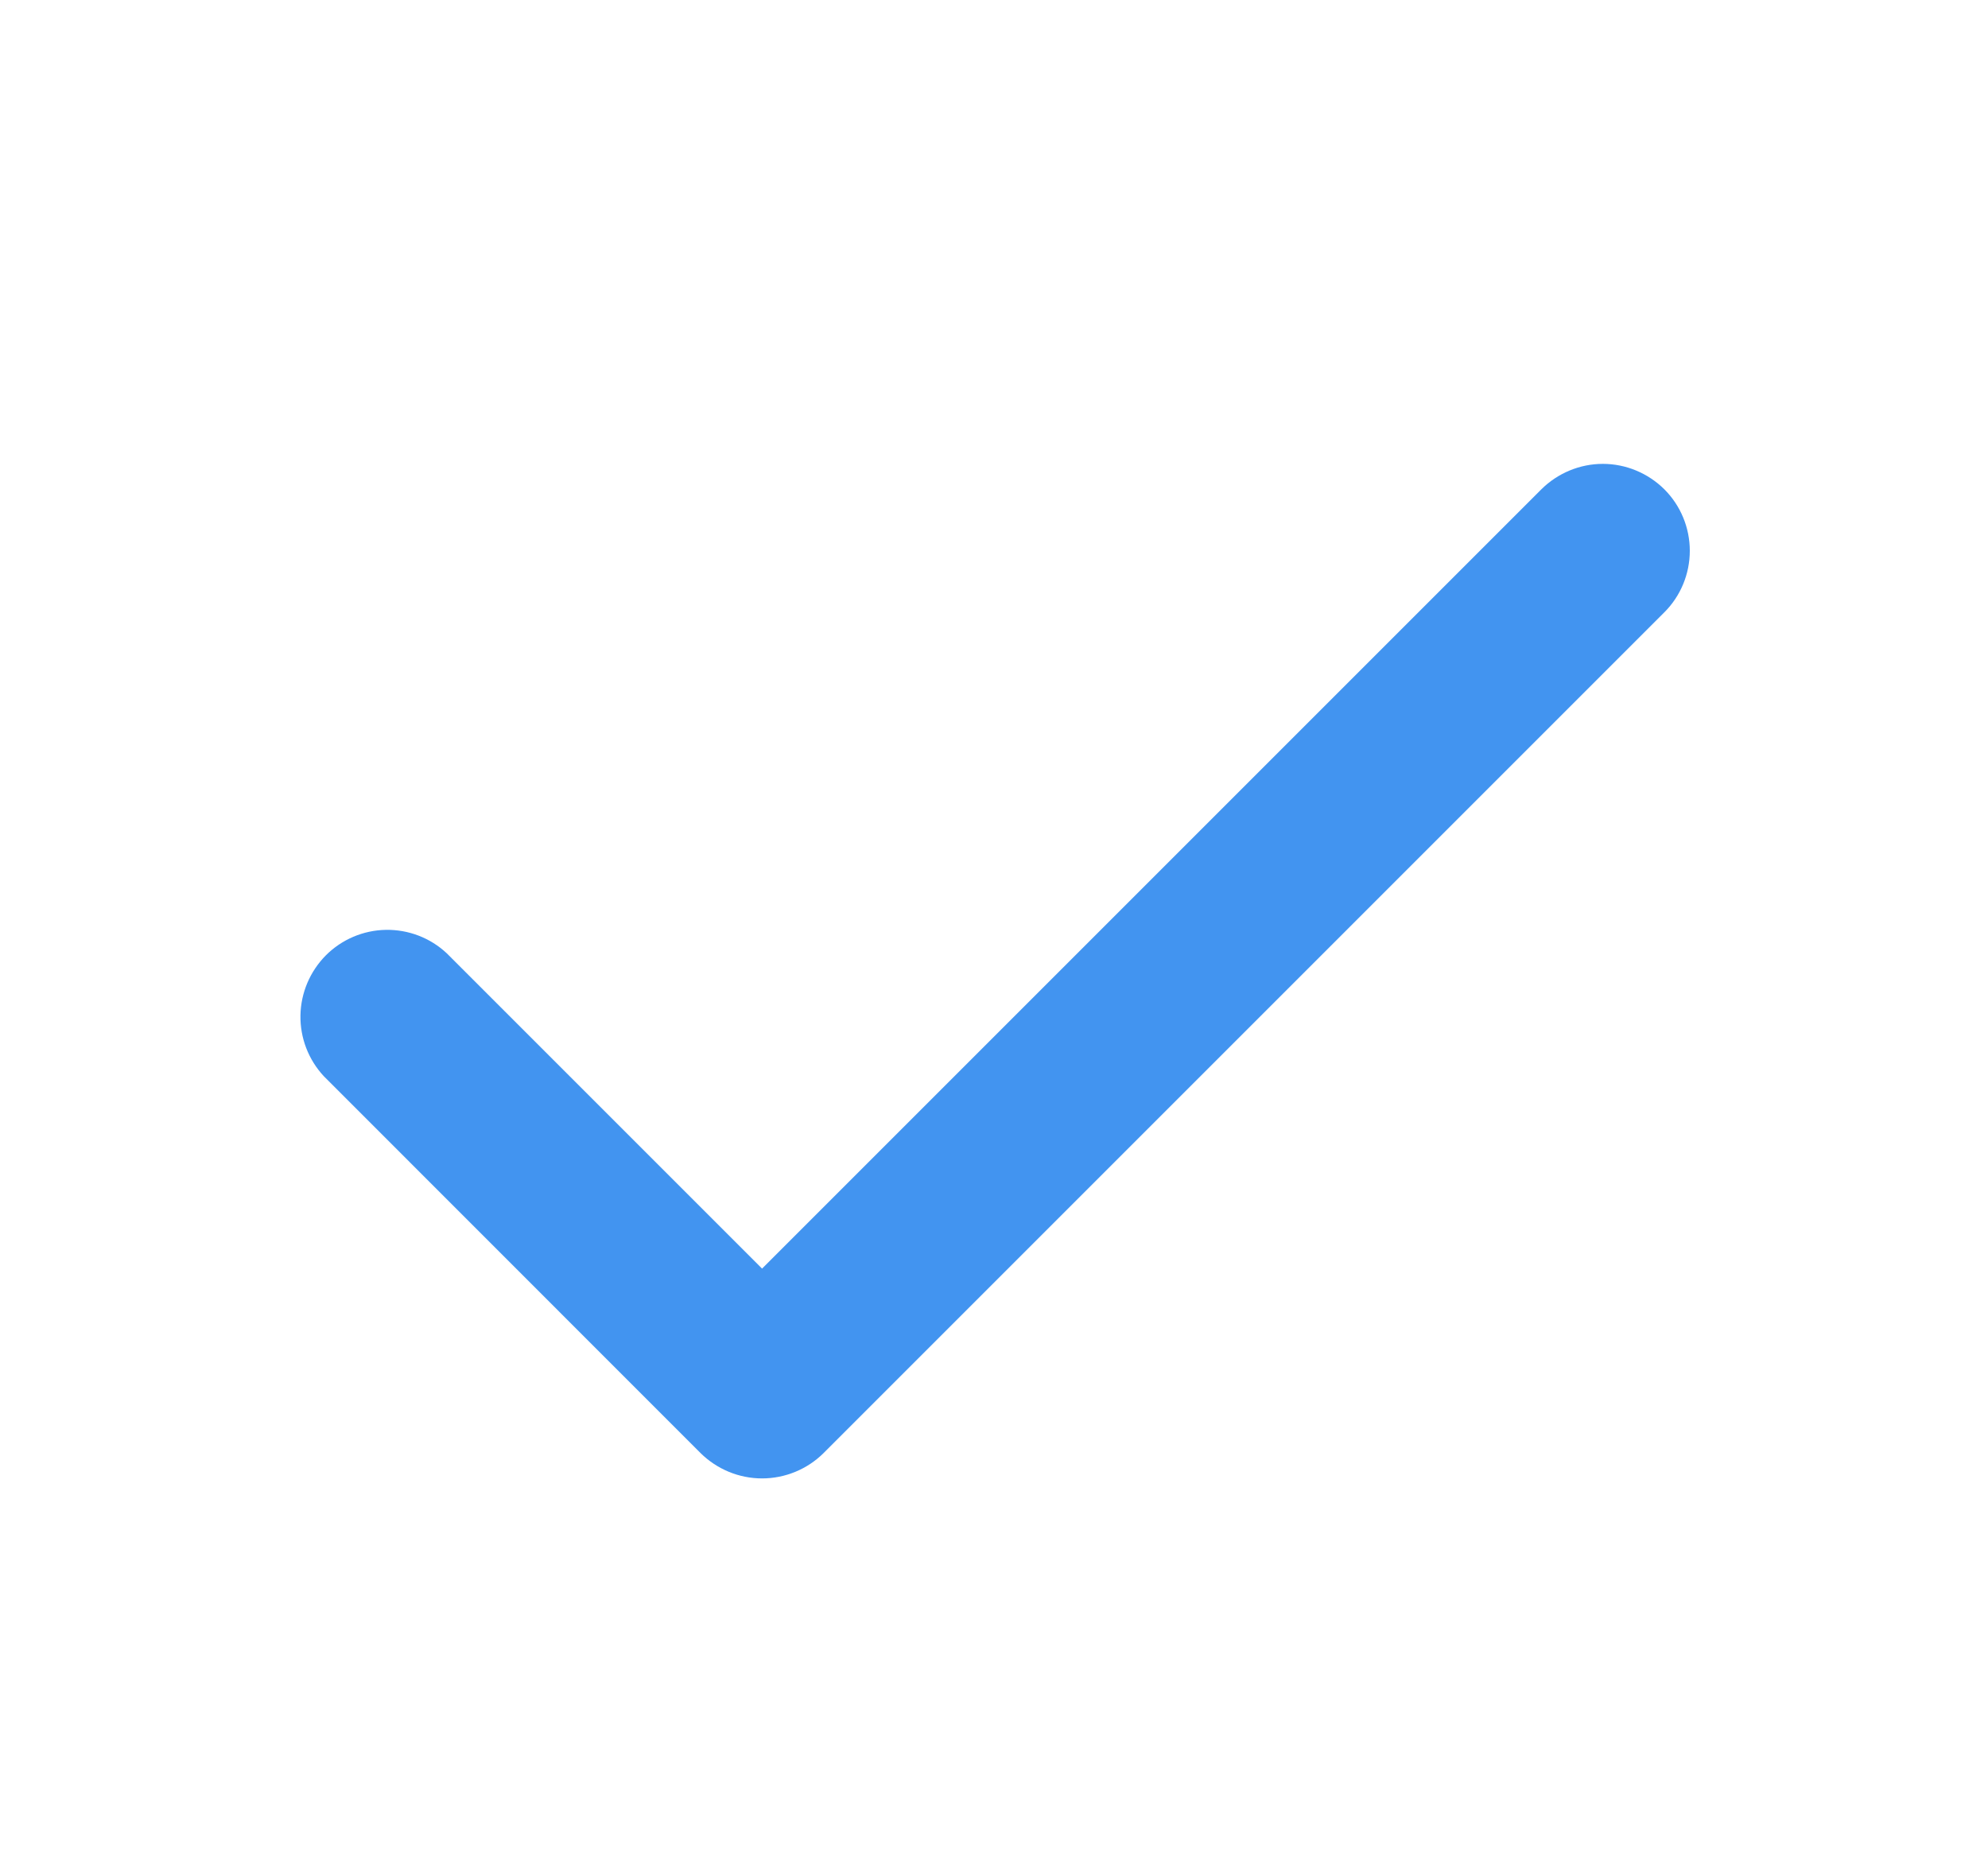
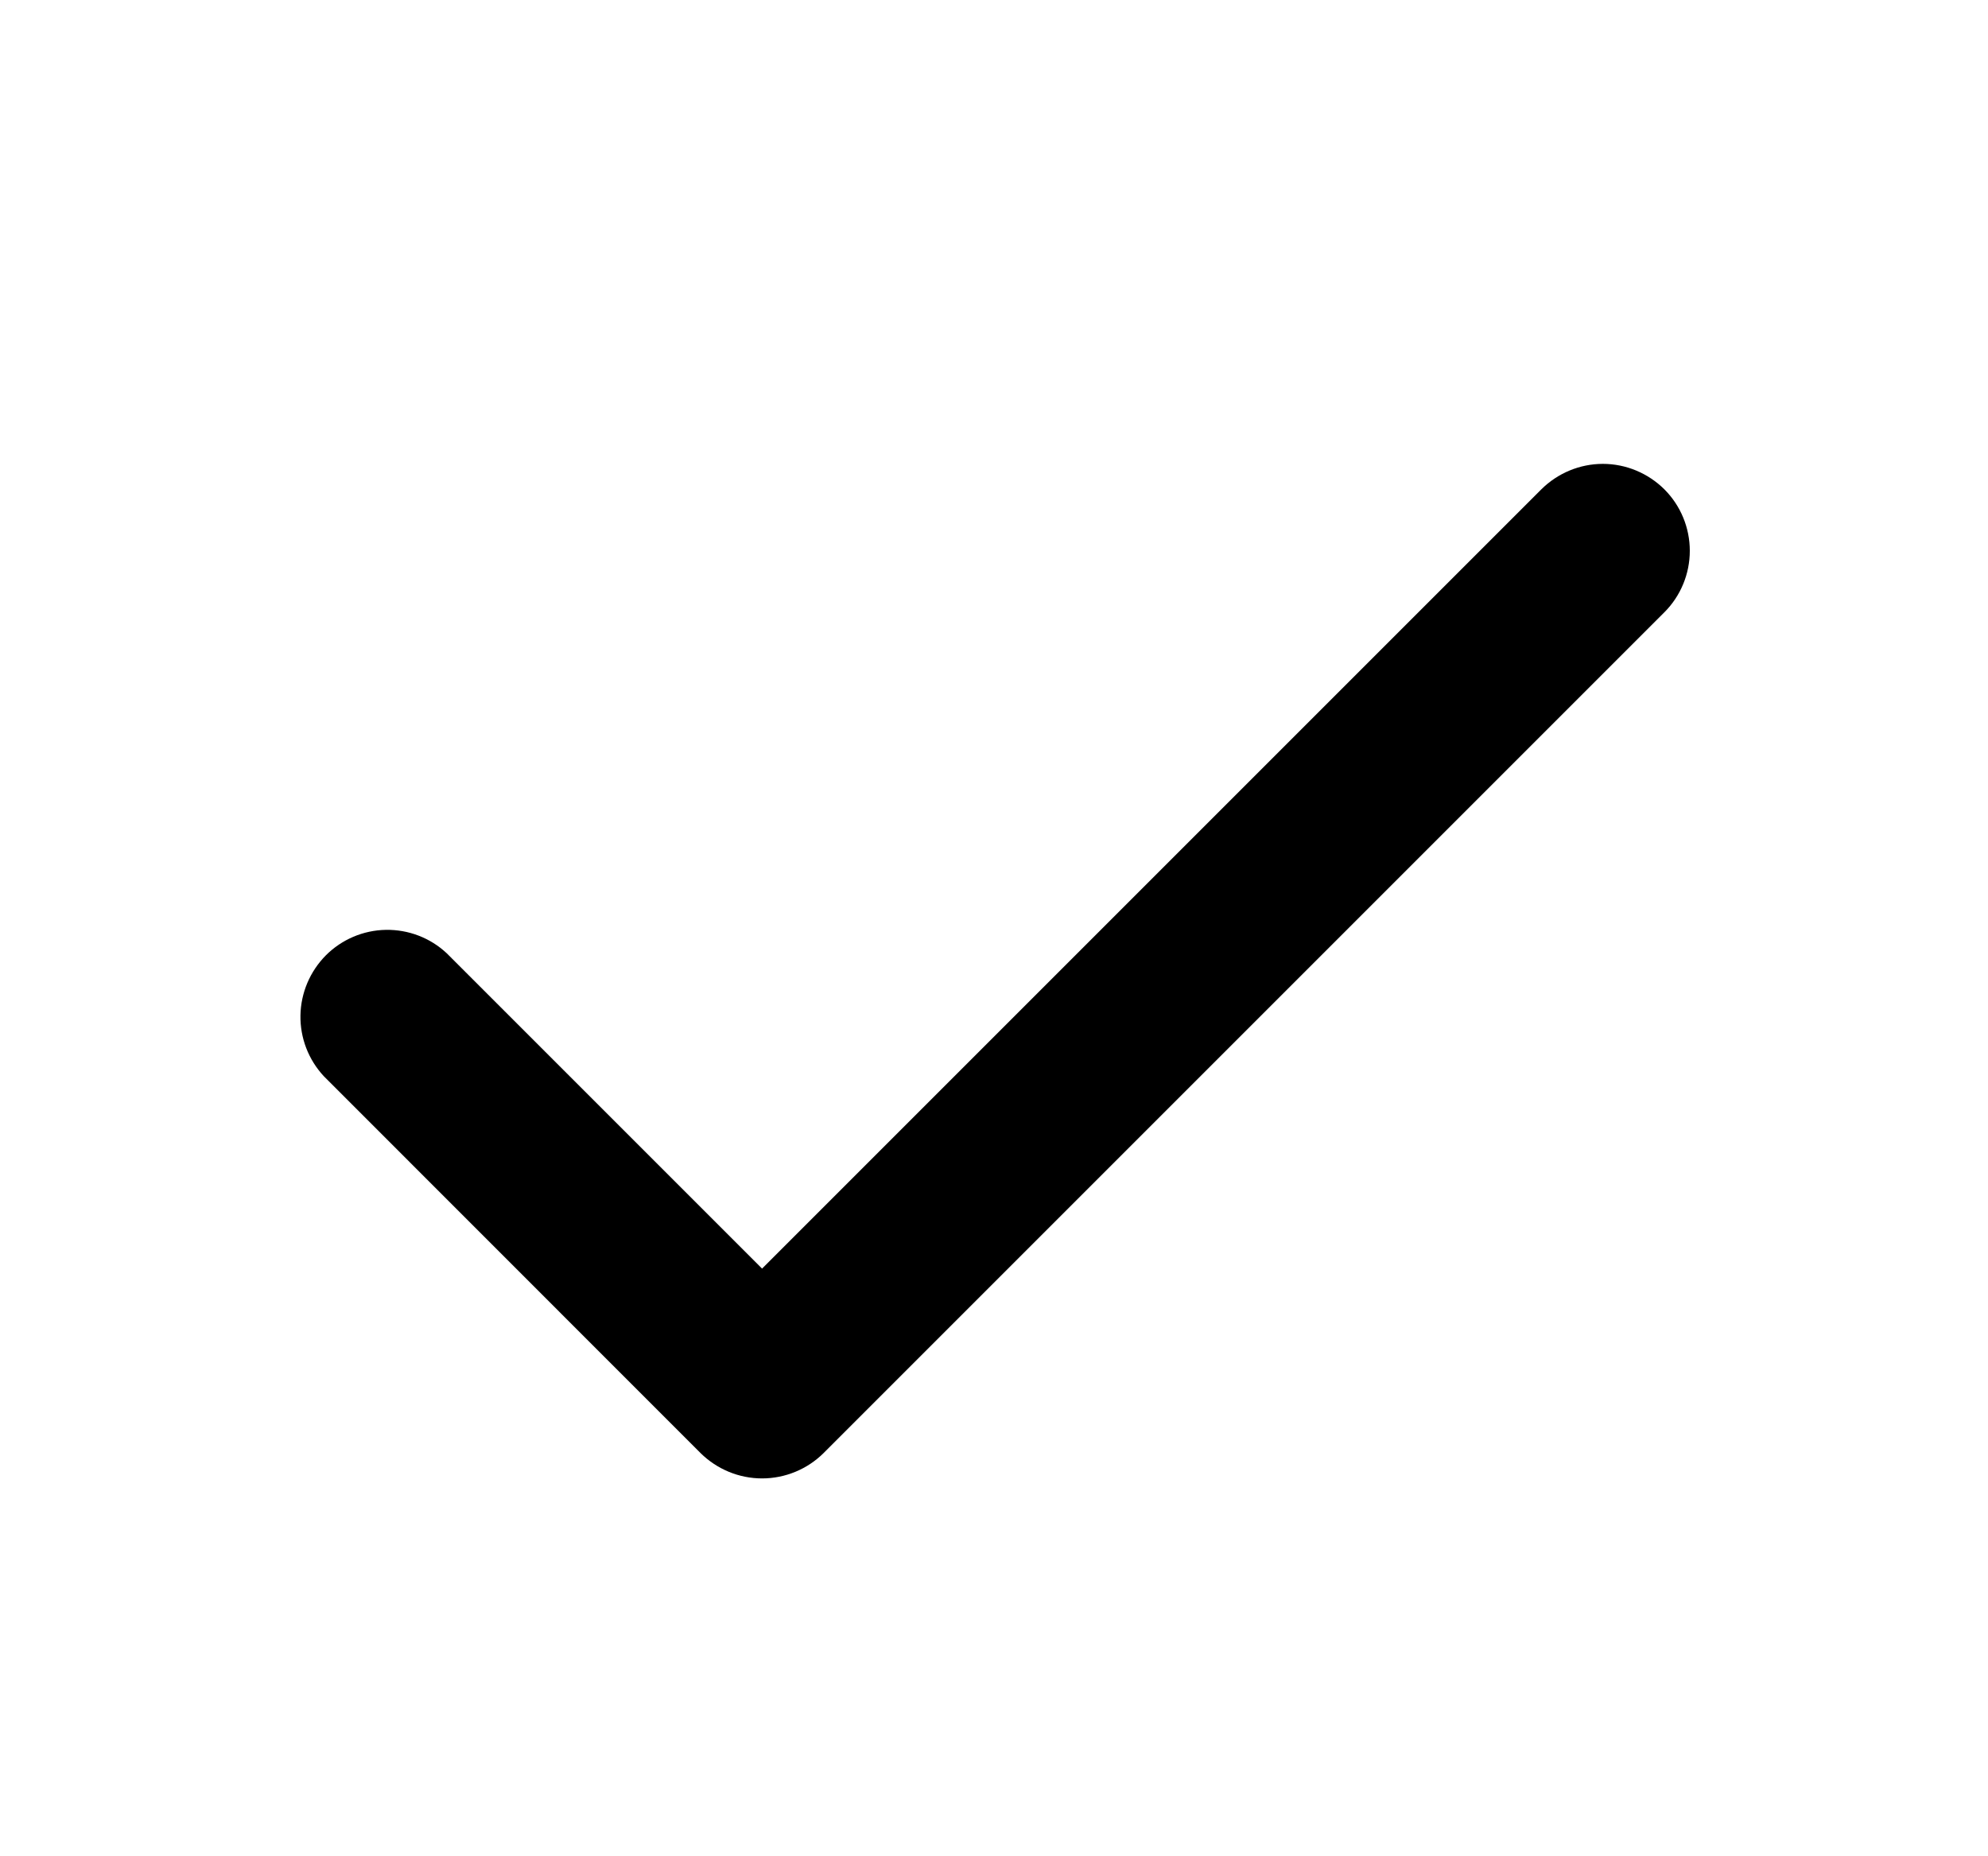
- <svg xmlns="http://www.w3.org/2000/svg" width="15" height="14" viewBox="0 0 15 14" fill="none">
-   <path fill-rule="evenodd" clip-rule="evenodd" d="M12.558 3.692C12.681 3.815 12.75 3.982 12.75 4.156C12.75 4.33 12.681 4.497 12.558 4.62L6.214 10.964C6.091 11.086 5.924 11.155 5.75 11.155C5.576 11.155 5.41 11.086 5.286 10.964L2.443 8.12C2.327 7.995 2.264 7.831 2.267 7.661C2.27 7.491 2.339 7.329 2.459 7.208C2.579 7.088 2.741 7.019 2.911 7.016C3.081 7.013 3.246 7.076 3.37 7.192L5.75 9.572L11.63 3.692C11.753 3.57 11.92 3.5 12.094 3.5C12.268 3.5 12.435 3.57 12.558 3.692Z" fill="#4294F0" />
+ <svg xmlns="http://www.w3.org/2000/svg" width="15" height="14" viewBox="0 0 15 14">
+   <path fill-rule="evenodd" clip-rule="evenodd" d="M12.558 3.692C12.681 3.815 12.75 3.982 12.75 4.156C12.75 4.33 12.681 4.497 12.558 4.62L6.214 10.964C6.091 11.086 5.924 11.155 5.75 11.155C5.576 11.155 5.41 11.086 5.286 10.964L2.443 8.12C2.327 7.995 2.264 7.831 2.267 7.661C2.27 7.491 2.339 7.329 2.459 7.208C2.579 7.088 2.741 7.019 2.911 7.016C3.081 7.013 3.246 7.076 3.37 7.192L5.75 9.572L11.63 3.692C11.753 3.57 11.92 3.5 12.094 3.5C12.268 3.5 12.435 3.57 12.558 3.692Z" />
</svg>
